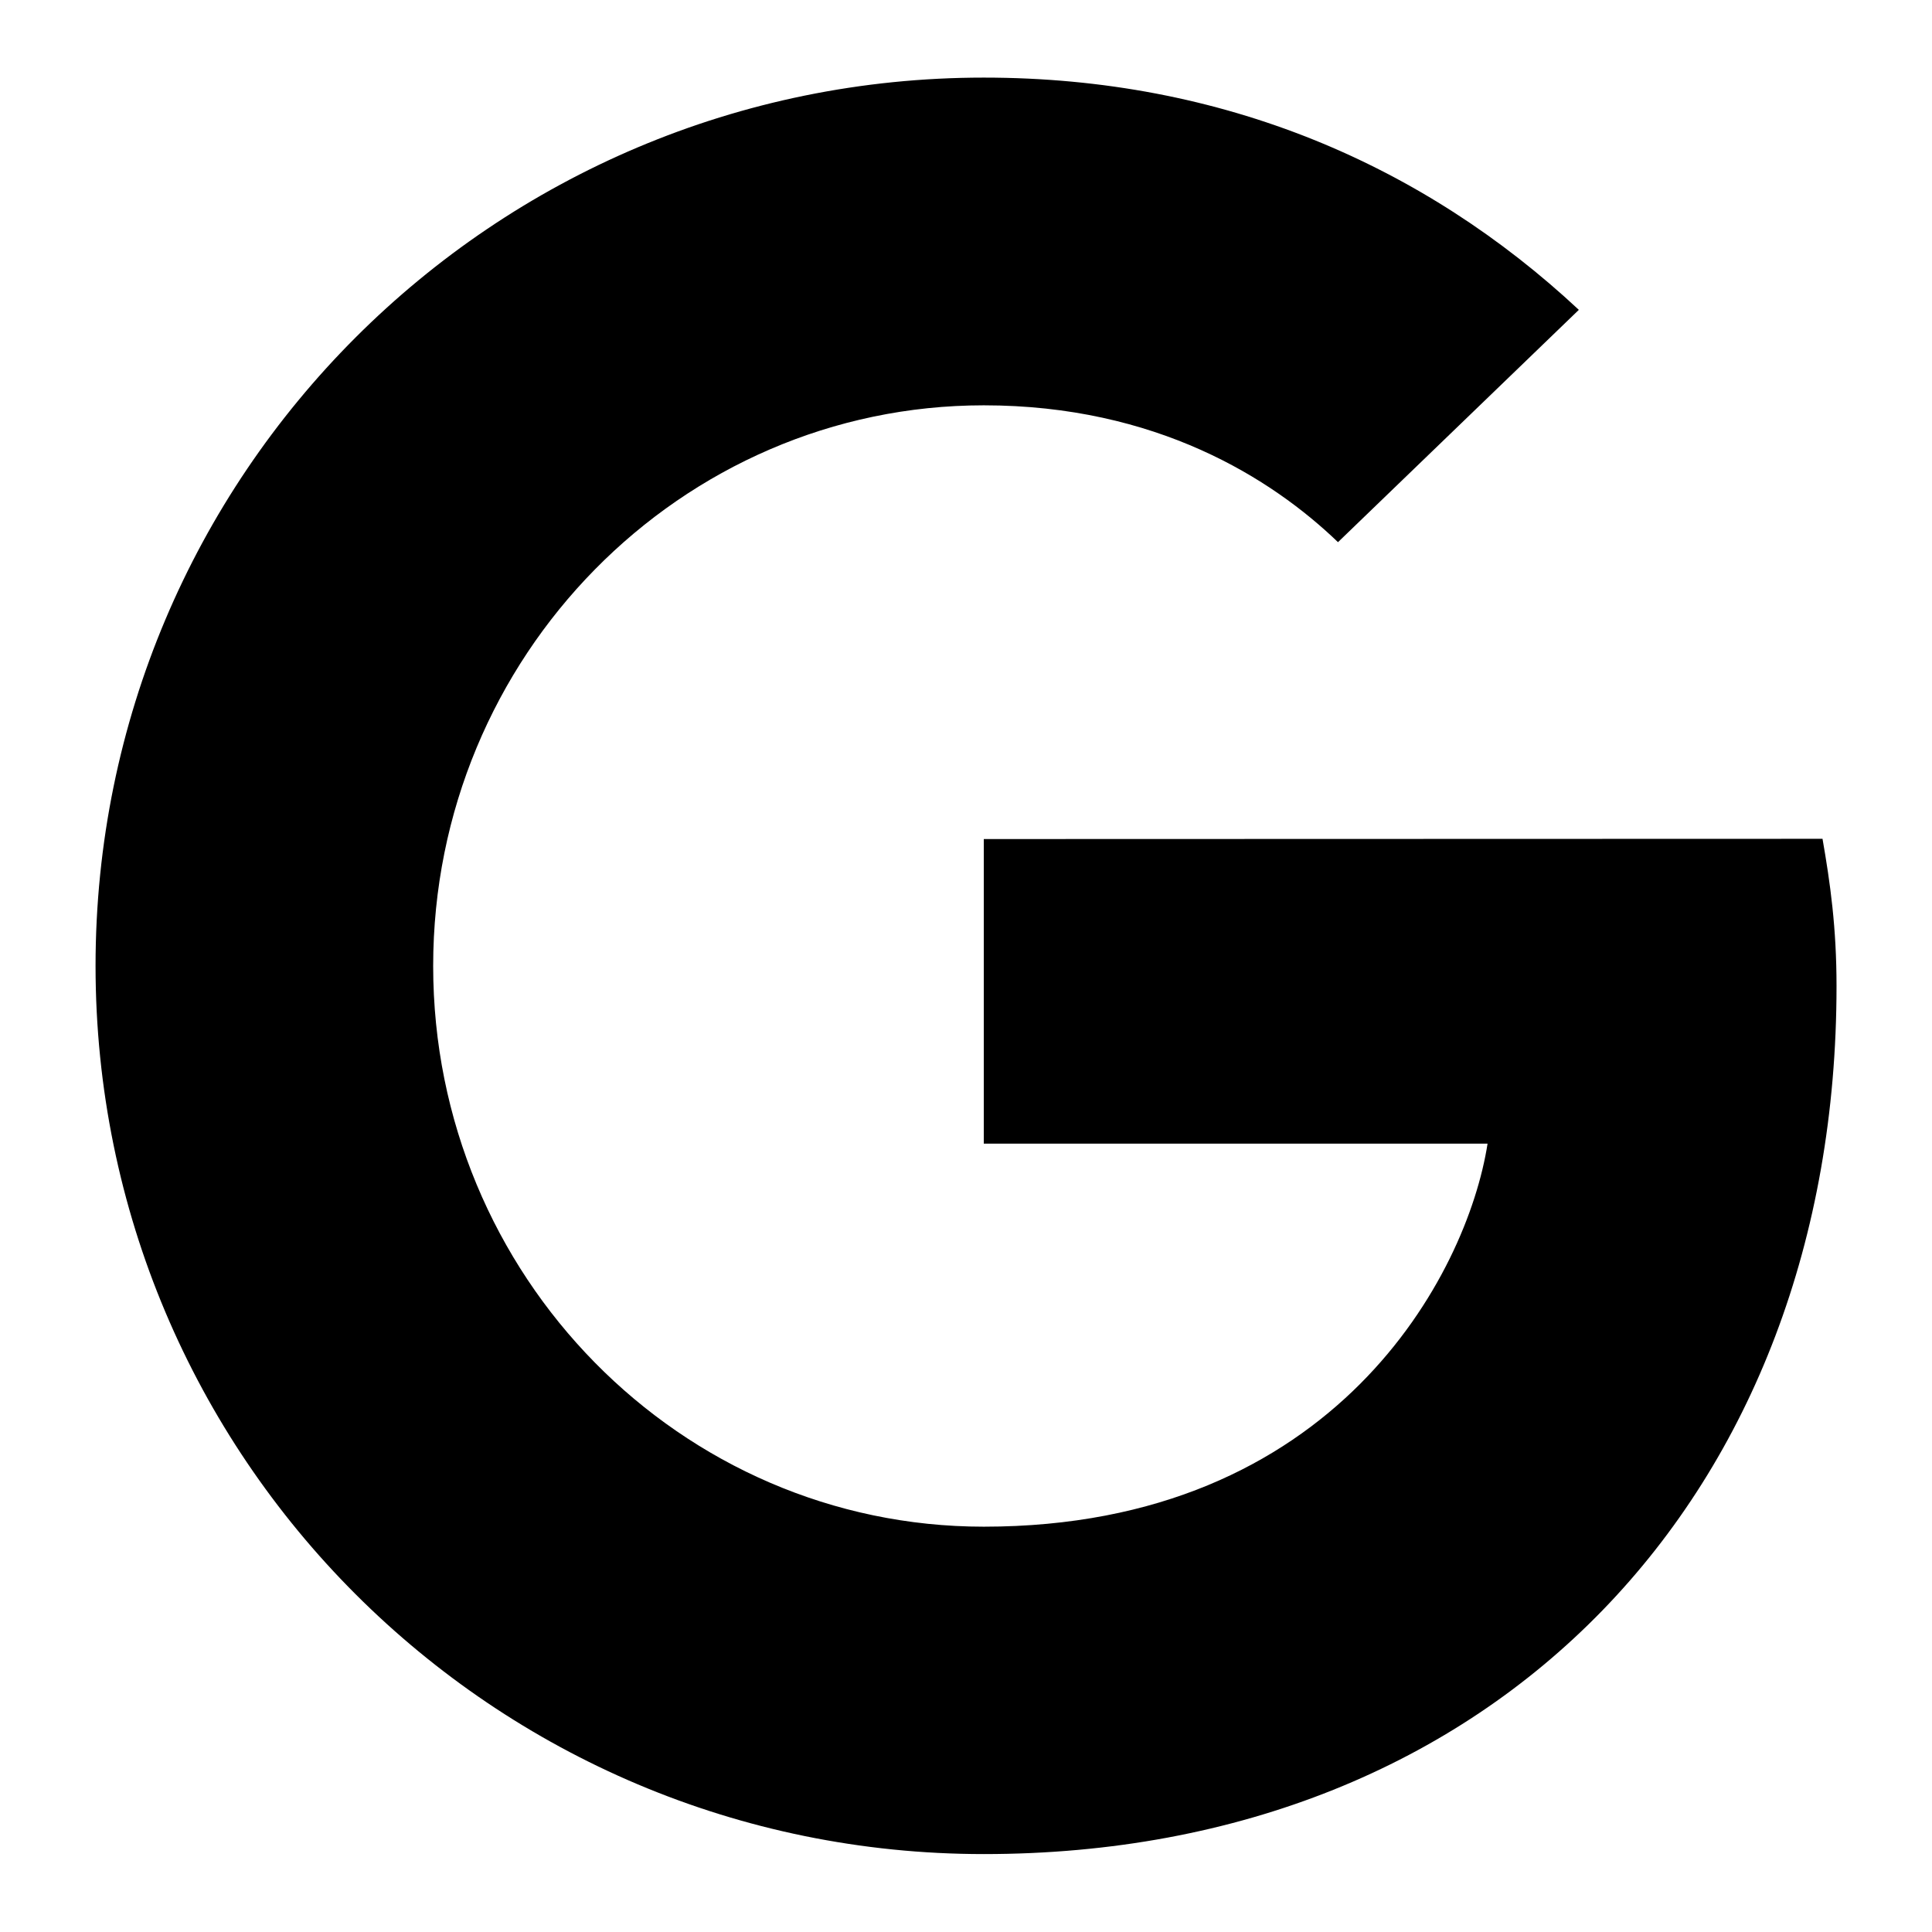
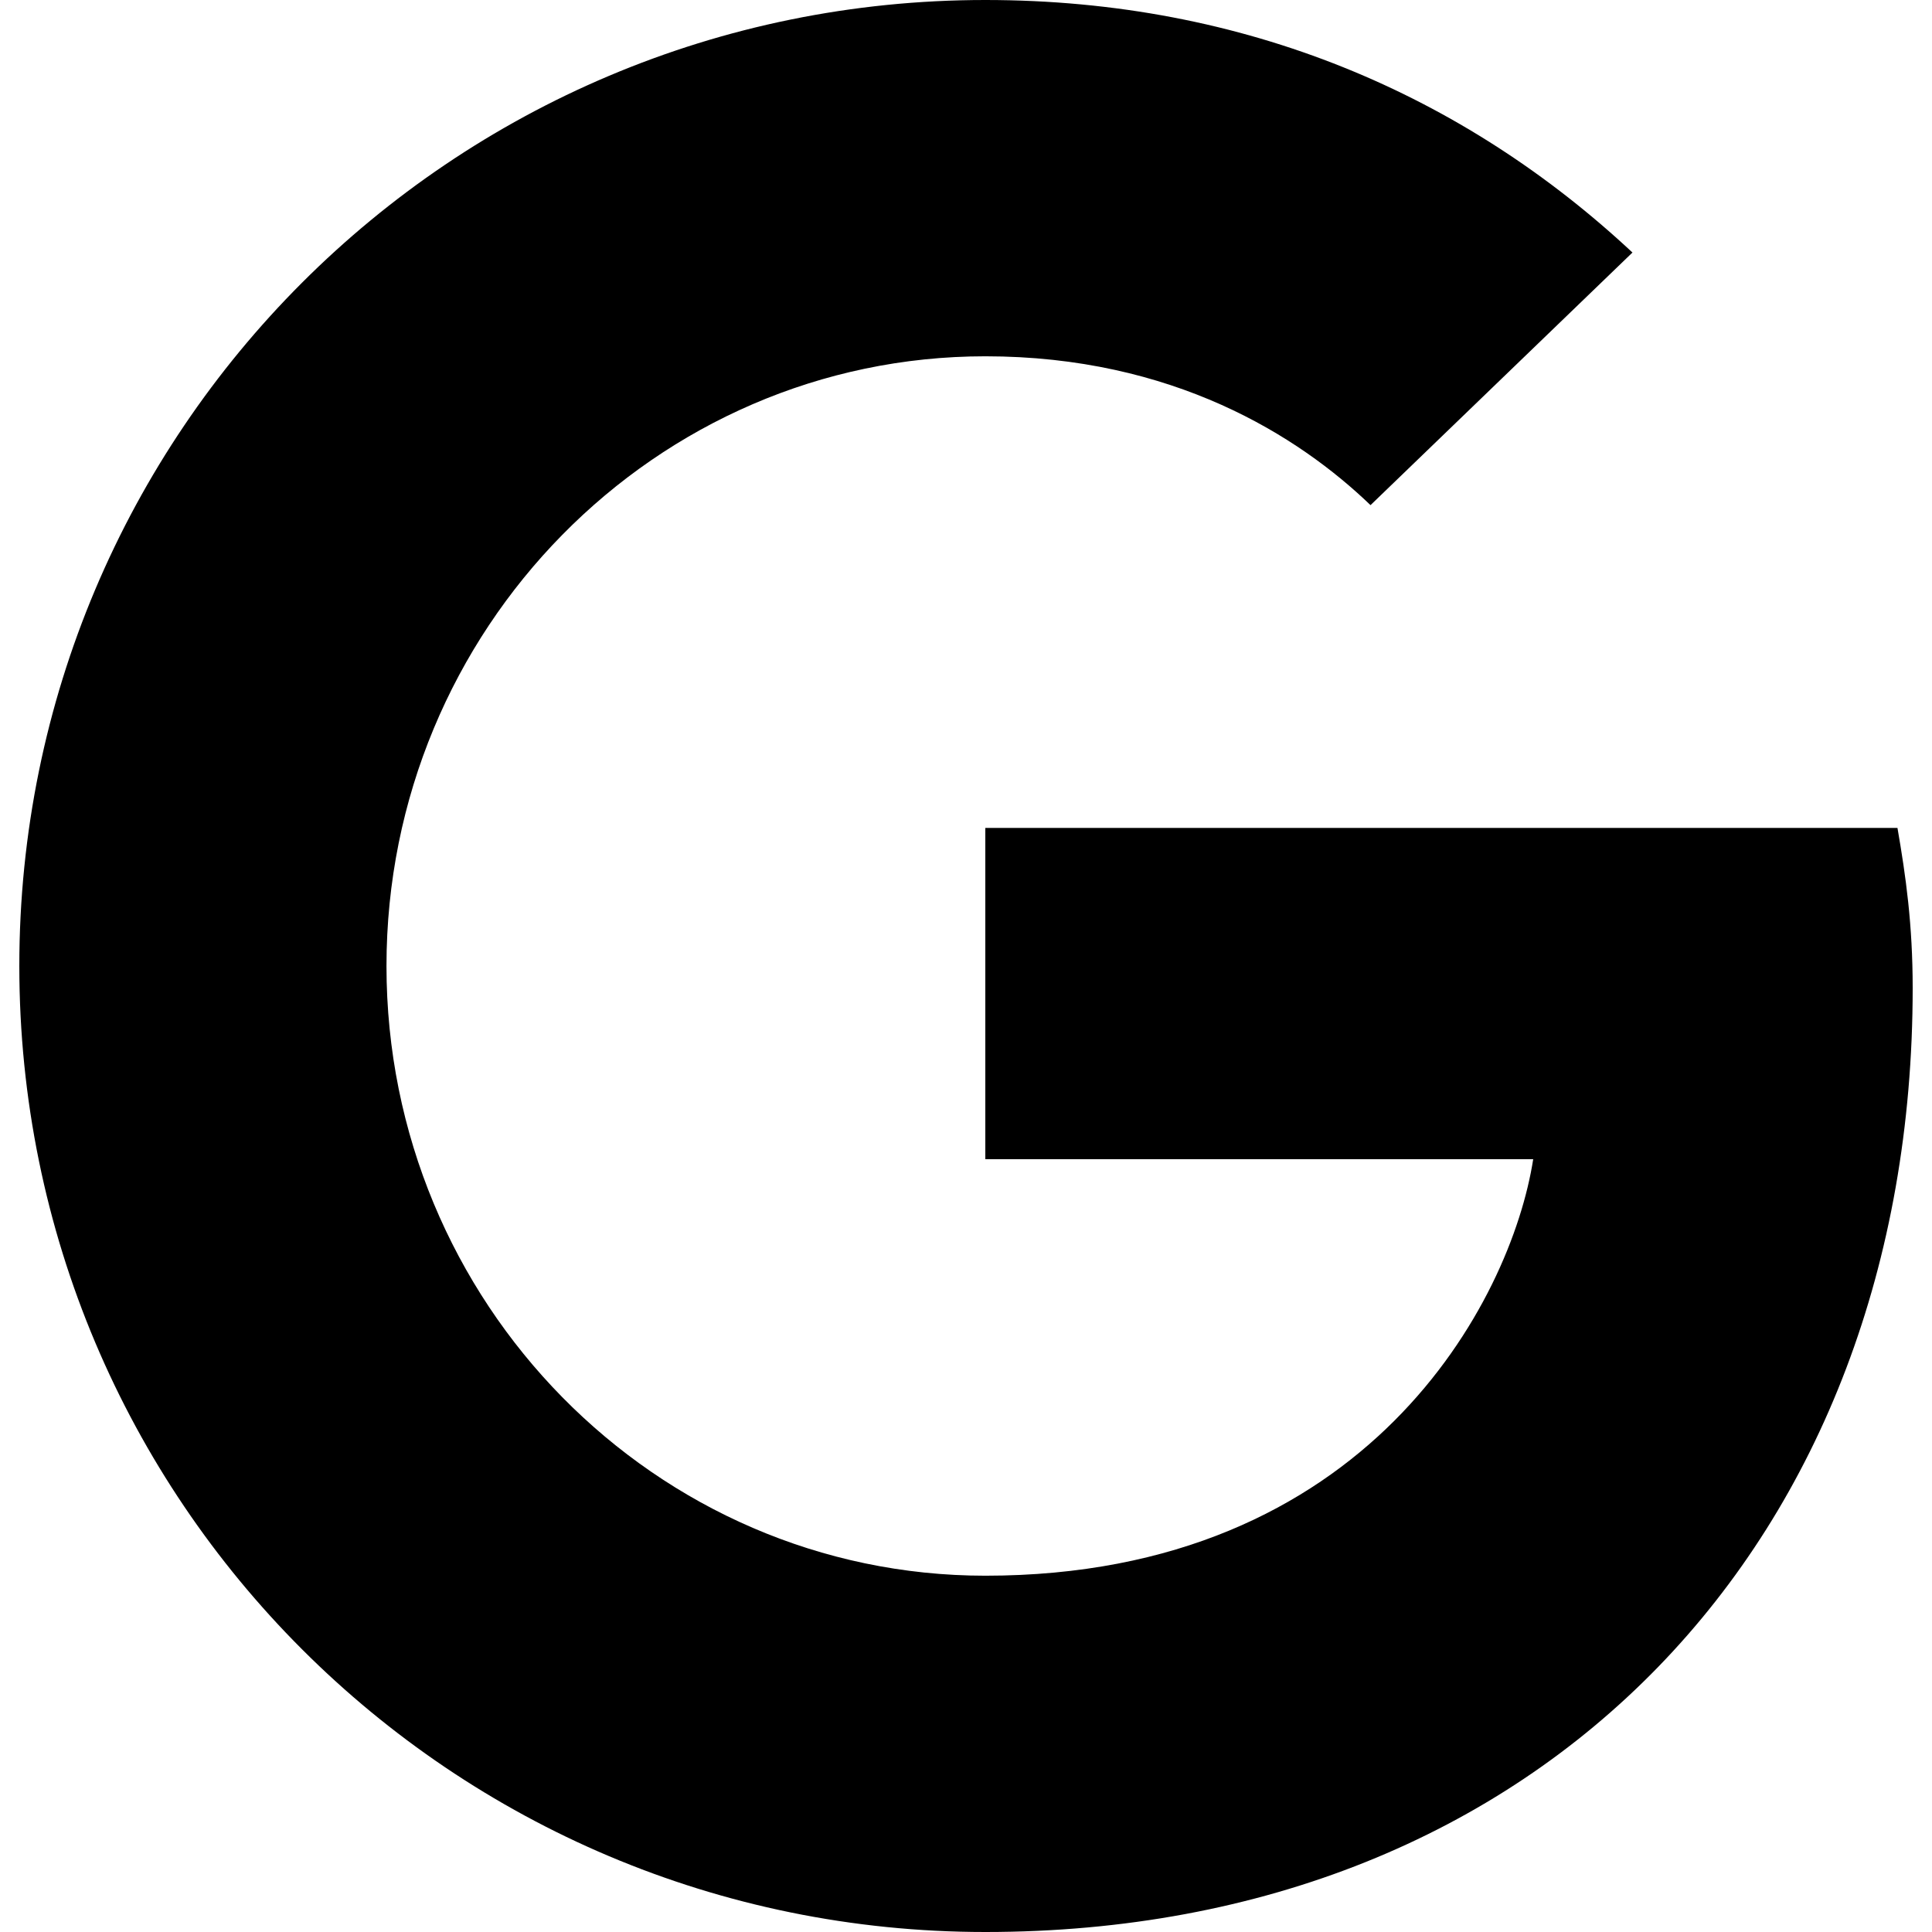
<svg xmlns="http://www.w3.org/2000/svg" viewBox="0 0 24 24">
-   <path d="m12.221 10.423v3.784h6.258c-.253 1.623-1.891 4.758-6.258 4.758-3.766 0-6.84-3.116-6.84-6.965 0-3.848 3.076-6.965 6.84-6.965 2.143 0 3.578.909 4.4 1.7l2.992-2.886c-1.922-1.794-4.414-2.885-7.392-2.885-6.101 0-11.034 4.933-11.034 11.034 0 6.101 4.933 11.034 11.034 11.034 6.369 0 10.593-4.477 10.593-10.783 0-.725-.078-1.278-.174-1.829z" fill-rule="evenodd" />
+   <path d="m12.24 10.285v4.115h6.806c-.275 1.765-2.056 5.174-6.806 5.174-4.095 0-7.439-3.389-7.439-7.574s3.345-7.574 7.439-7.574c2.33 0 3.891.989 4.785 1.849l3.254-3.138c-2.09-1.951-4.8-3.137-8.039-3.137-6.635 0-12 5.365-12 12s5.365 12 12 12c6.926 0 11.52-4.869 11.52-11.726 0-.788-.085-1.39-.189-1.989z" />
</svg>
